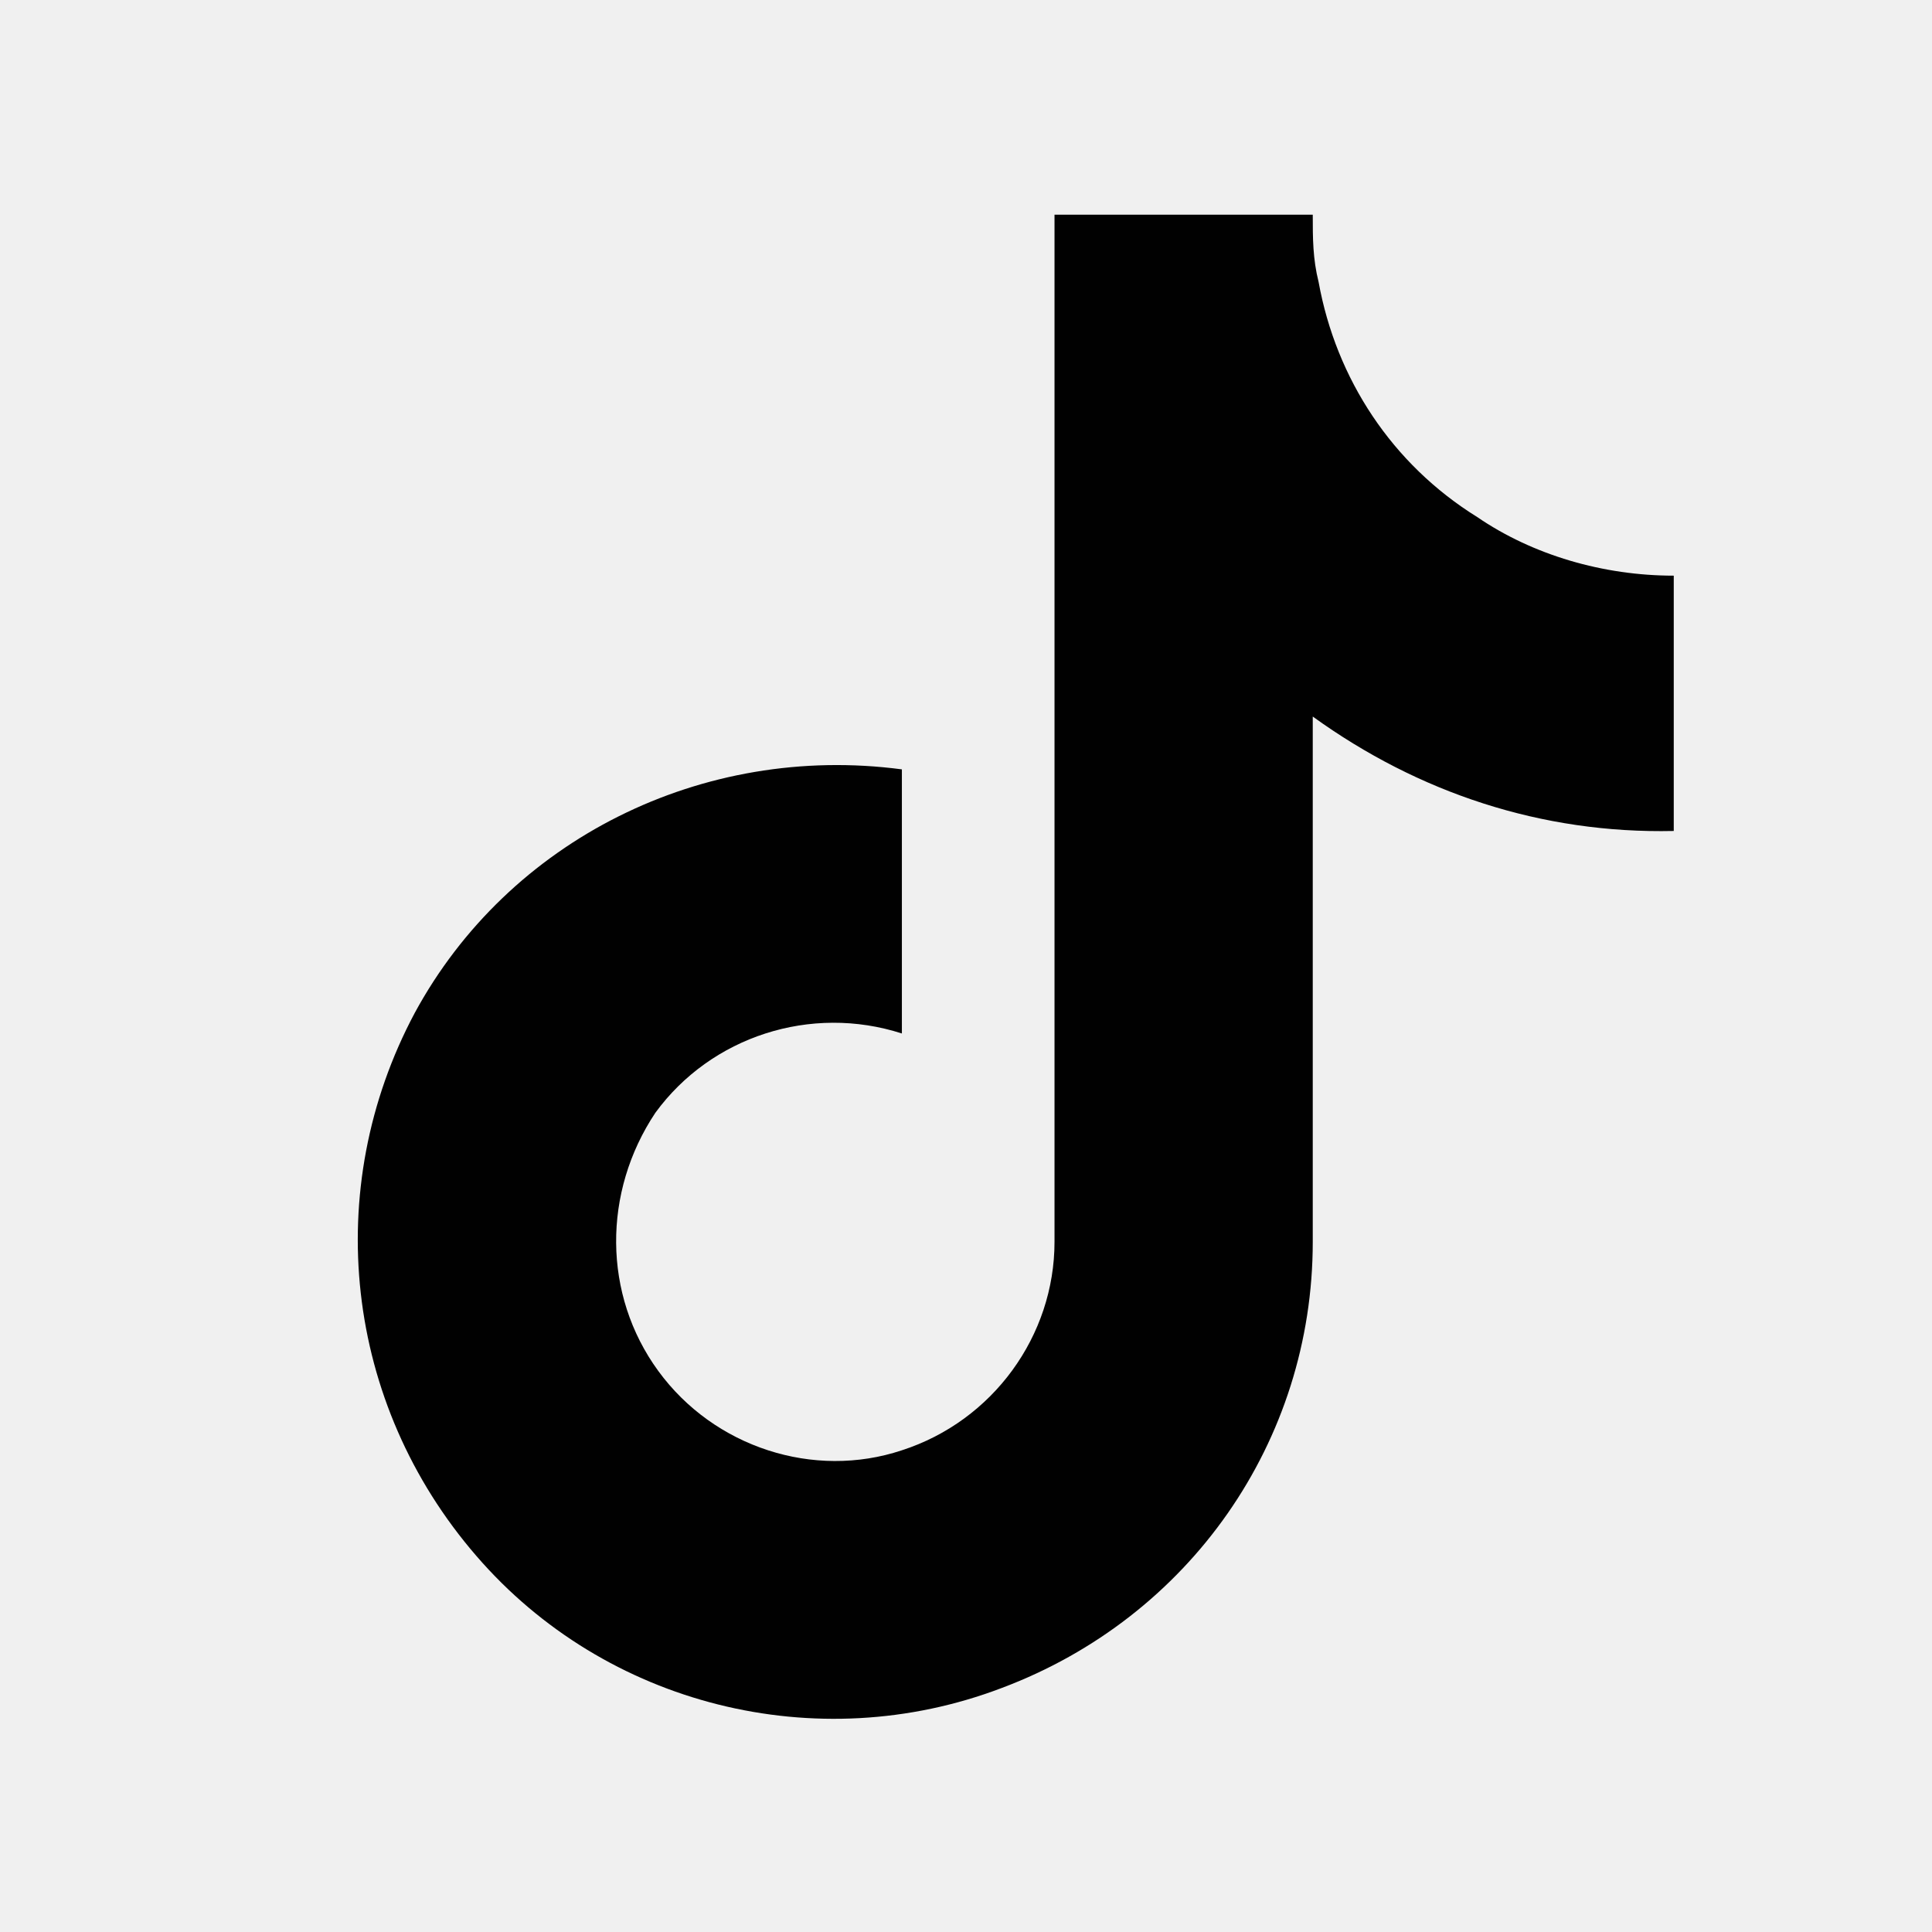
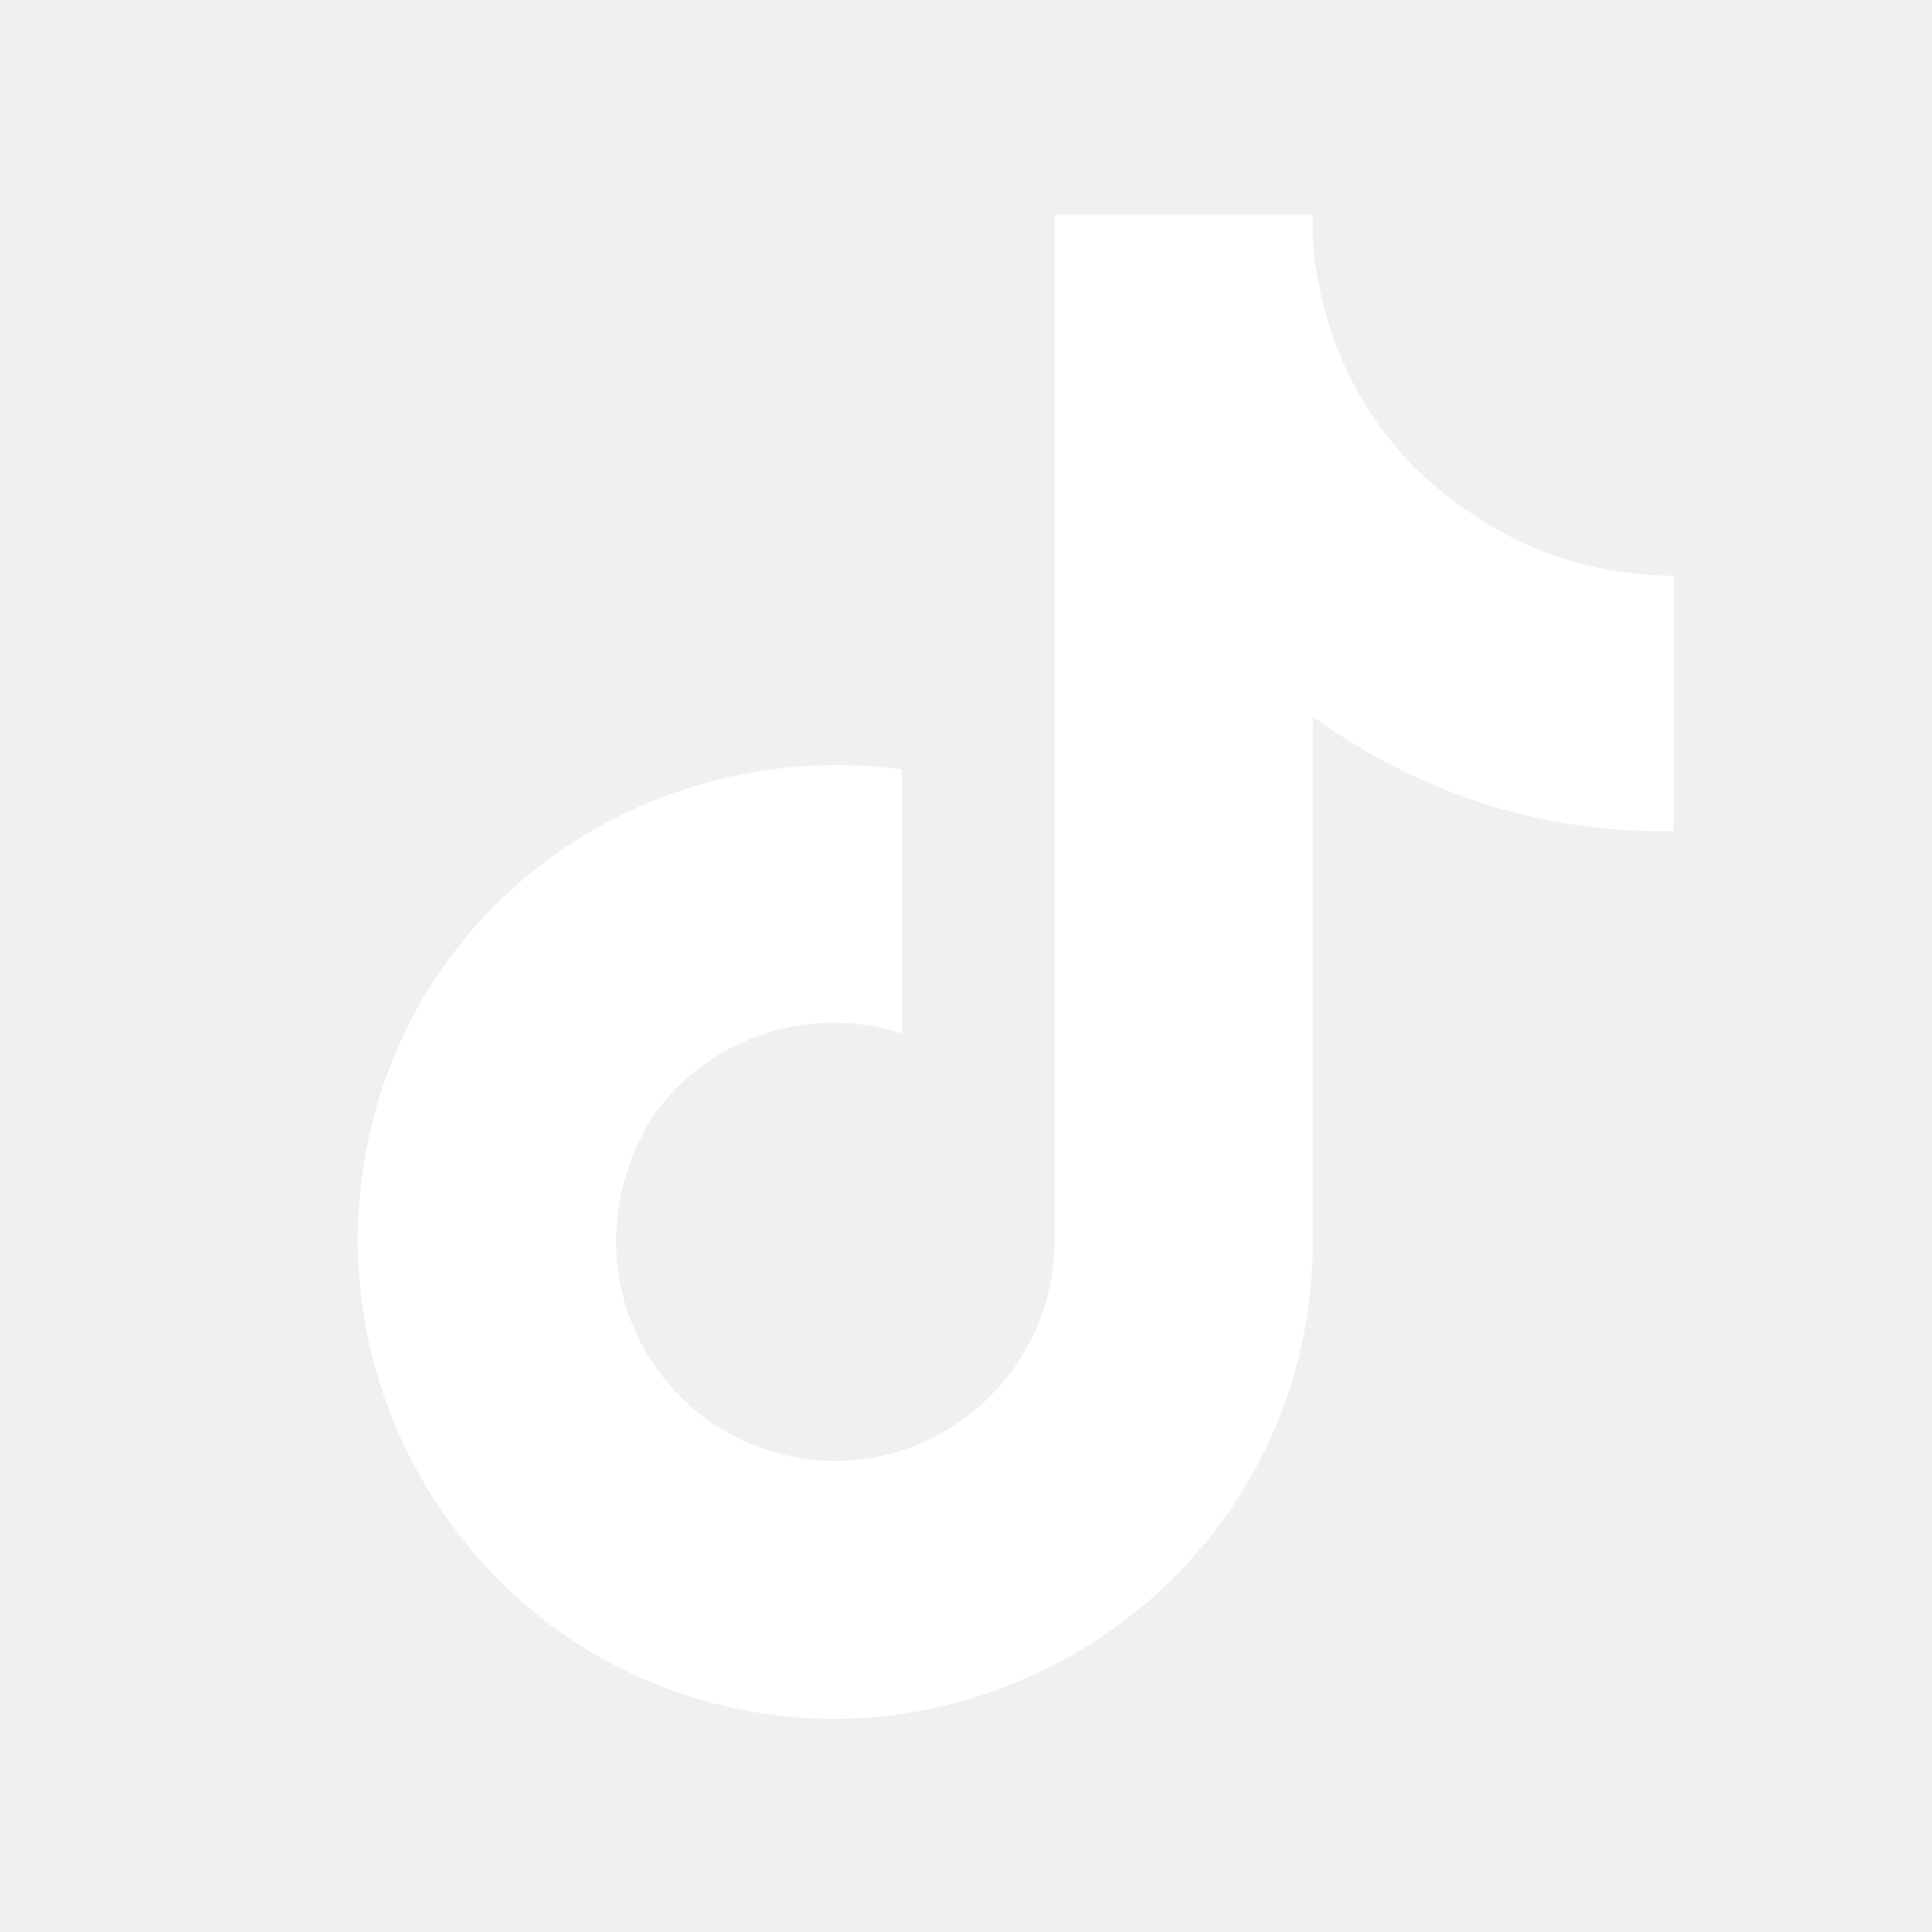
<svg xmlns="http://www.w3.org/2000/svg" width="27" height="27" viewBox="0 0 27 27" fill="none">
-   <path d="M23.391 11.613C21.546 11.654 19.823 11.08 18.346 10.014V17.355C18.346 20.145 16.624 22.605 13.999 23.59C11.415 24.574 8.462 23.836 6.657 21.744C4.811 19.611 4.483 16.617 5.796 14.156C7.108 11.736 9.815 10.383 12.604 10.752V14.443C11.333 14.033 9.938 14.484 9.159 15.551C8.421 16.658 8.421 18.094 9.2 19.16C9.979 20.227 11.374 20.678 12.604 20.268C13.876 19.857 14.737 18.668 14.737 17.355V3H18.346C18.346 3.328 18.346 3.615 18.428 3.943C18.674 5.297 19.454 6.486 20.643 7.225C21.422 7.758 22.407 8.045 23.391 8.045V11.613Z" fill="#010101" />
+   <path d="M23.391 11.613C21.546 11.654 19.823 11.08 18.346 10.014V17.355C18.346 20.145 16.624 22.605 13.999 23.59C11.415 24.574 8.462 23.836 6.657 21.744C4.811 19.611 4.483 16.617 5.796 14.156C7.108 11.736 9.815 10.383 12.604 10.752V14.443C11.333 14.033 9.938 14.484 9.159 15.551C8.421 16.658 8.421 18.094 9.2 19.16C9.979 20.227 11.374 20.678 12.604 20.268C13.876 19.857 14.737 18.668 14.737 17.355V3H18.346C18.346 3.328 18.346 3.615 18.428 3.943C18.674 5.297 19.454 6.486 20.643 7.225C21.422 7.758 22.407 8.045 23.391 8.045V11.613Z" fill="white" />
</svg>
